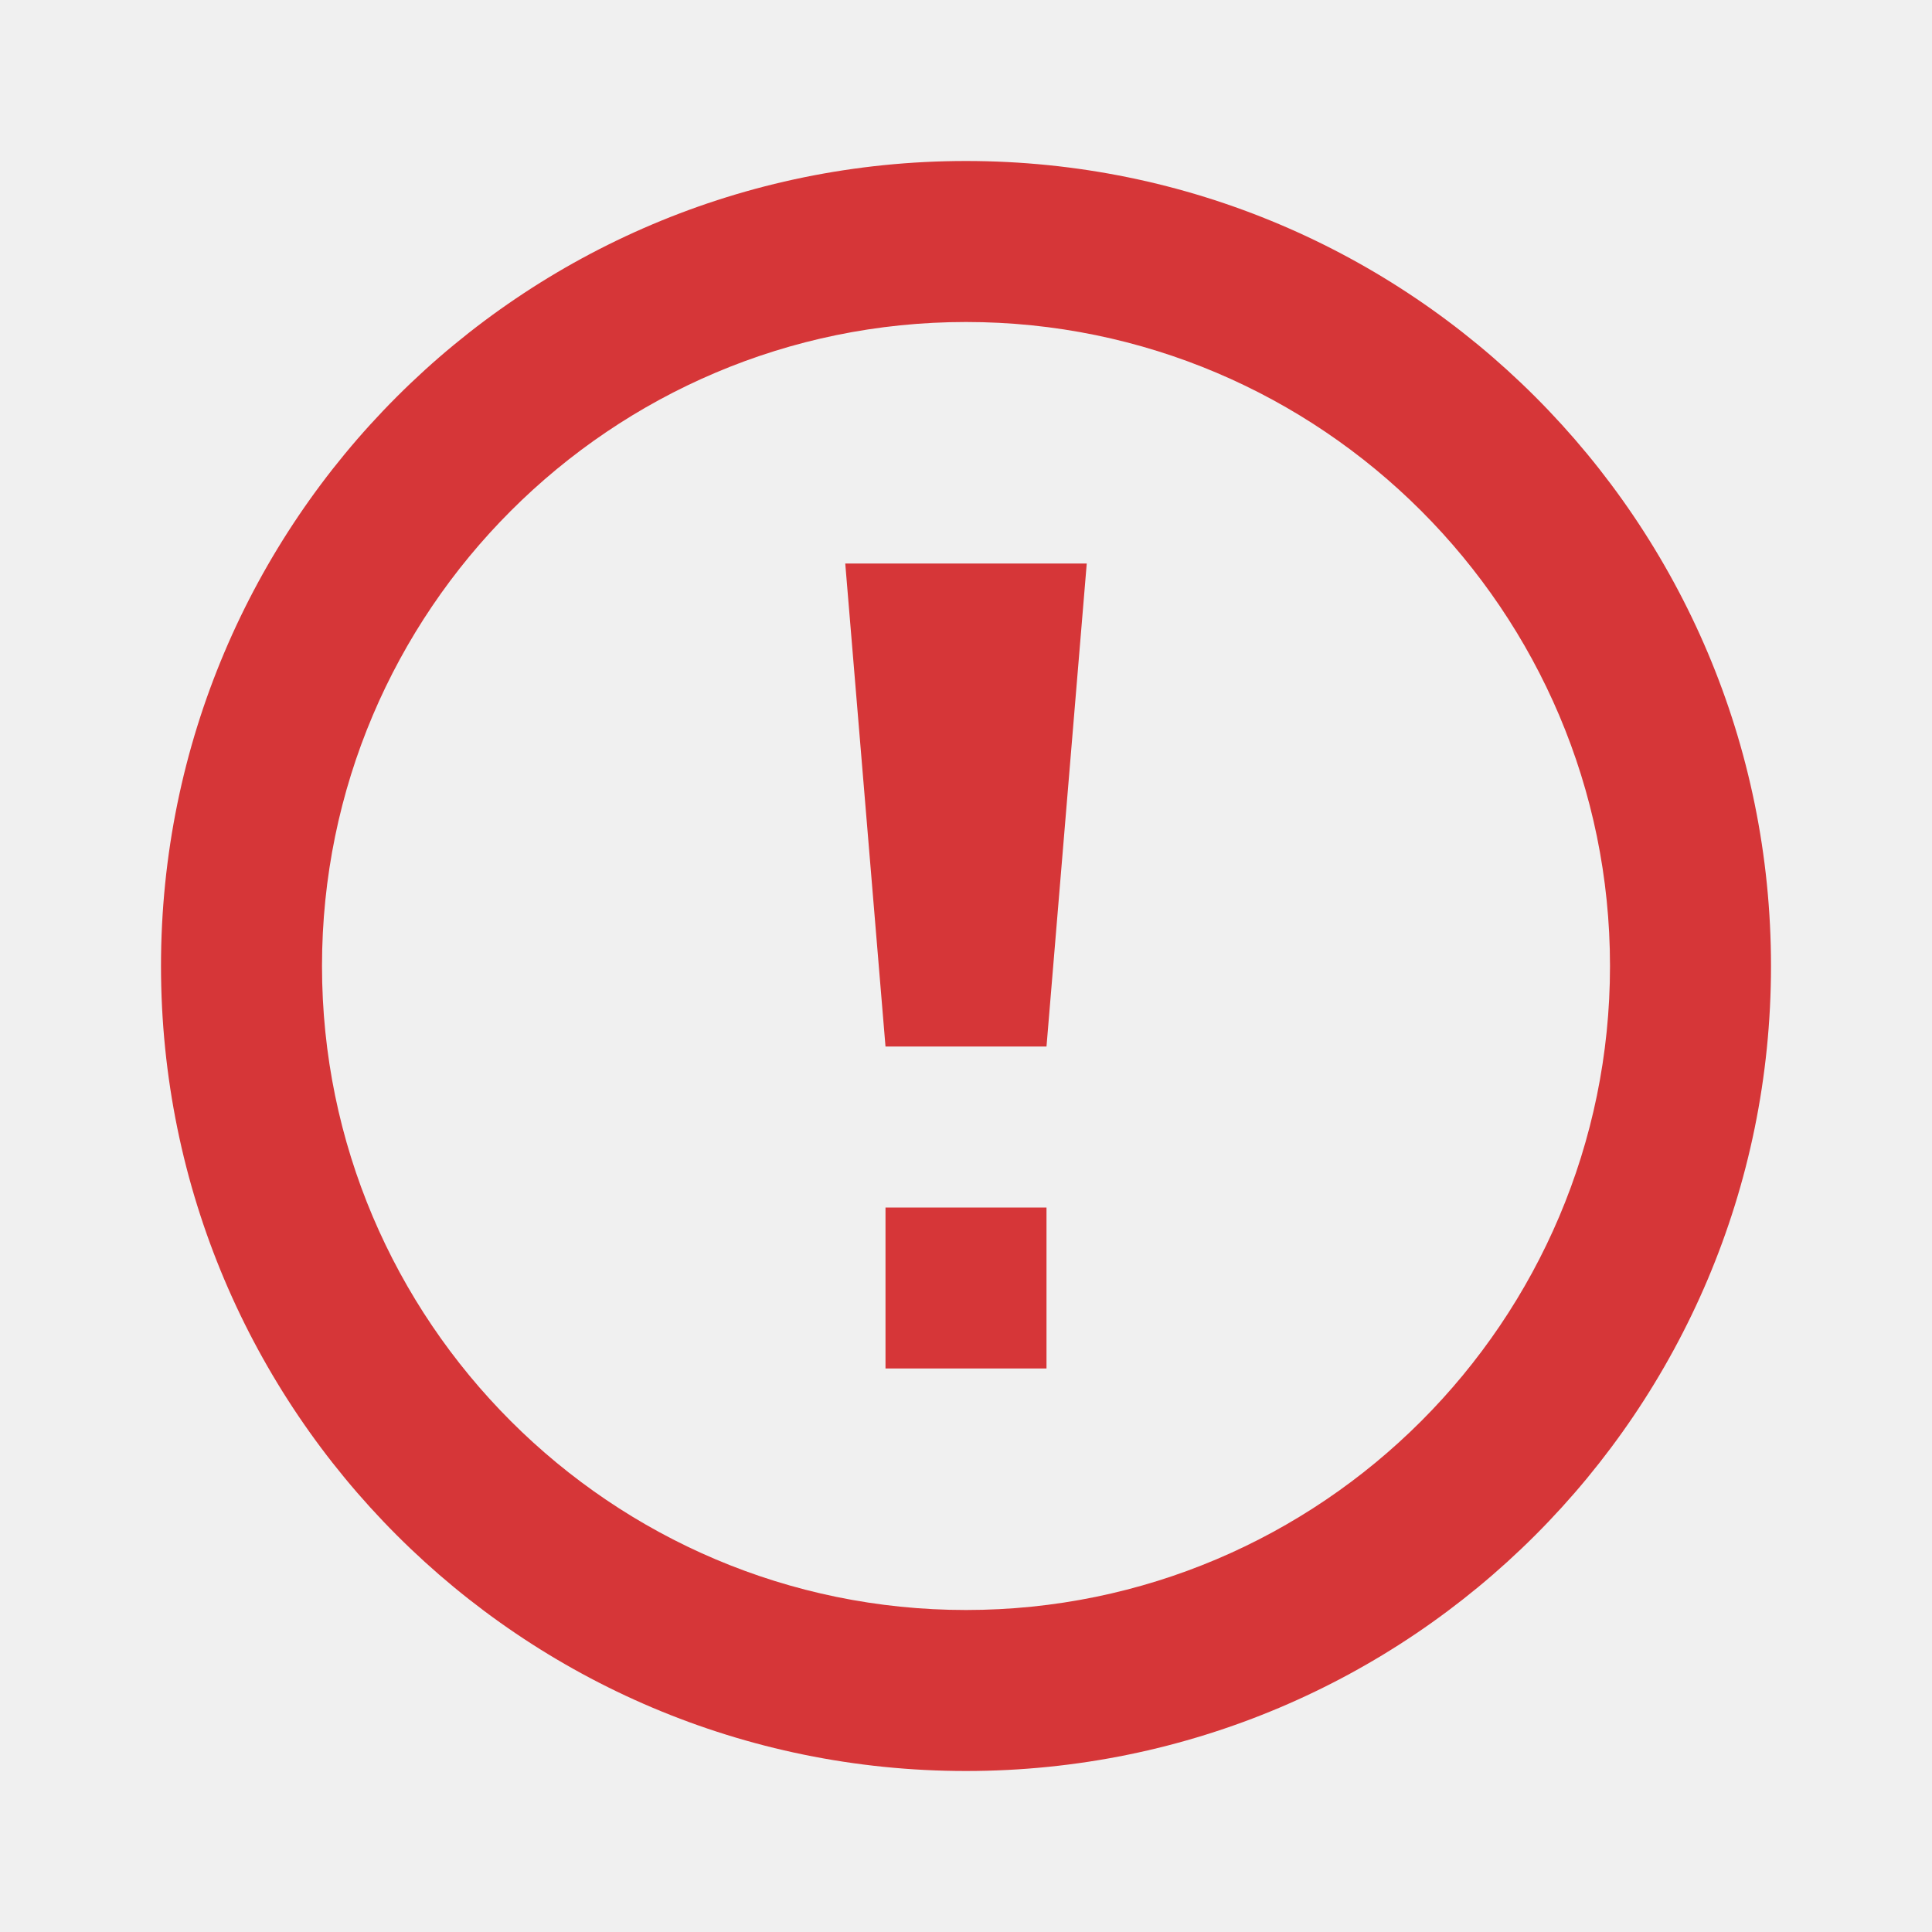
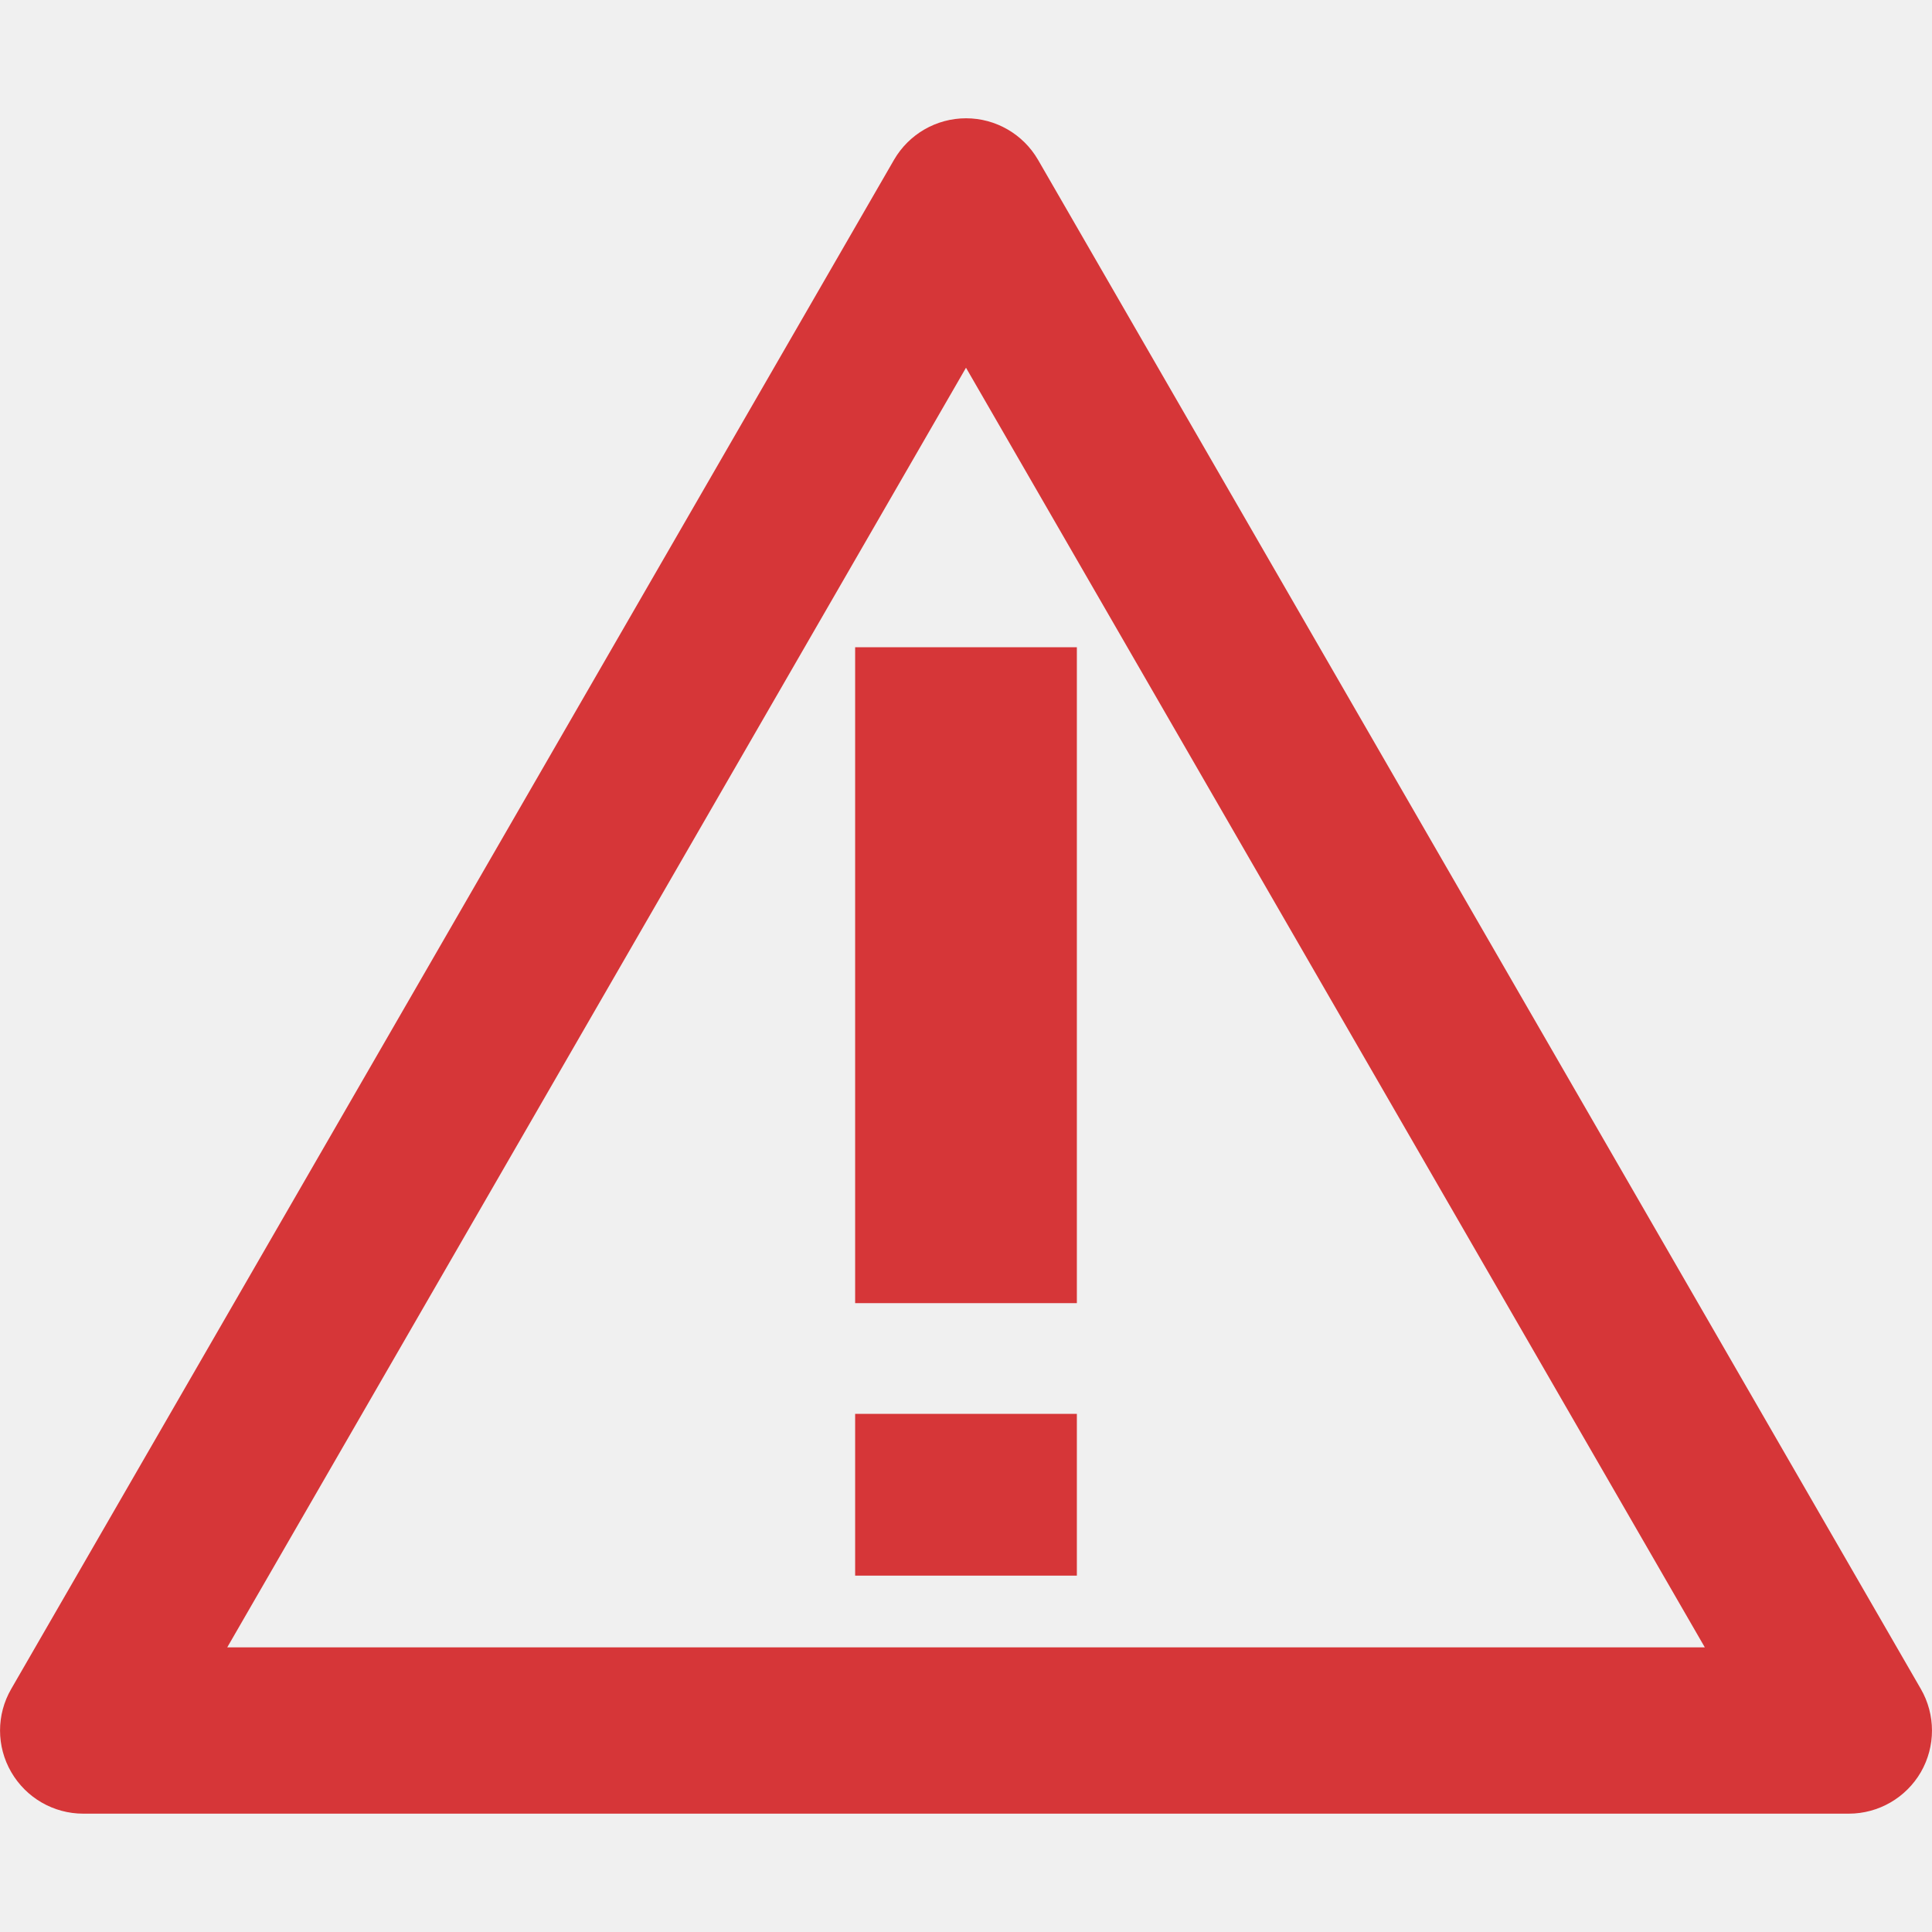
- <svg xmlns="http://www.w3.org/2000/svg" width="24" height="24" viewBox="0 0 24 24" fill="none">
-   <mask id="mask0_0_1300" style="mask-type:alpha" maskUnits="userSpaceOnUse" x="2" y="2" width="20" height="20">
-     <path fill-rule="evenodd" clip-rule="evenodd" d="M2 12C2 6.477 6.477 2 12 2C17.523 2 22 6.477 22 12C22 17.523 17.523 22 12 22C6.477 22 2 17.523 2 12ZM20 12C20 7.589 16.411 4 12 4C7.589 4 4 7.589 4 12C4 16.411 7.589 20 12 20C16.411 20 20 16.411 20 12ZM11 15V17H13V15H11ZM13.5 7L13 13H11L10.5 7H13.5Z" fill="white" />
-   </mask>
-   <g mask="url(#mask0_0_1300)">
-     <rect width="24" height="24" fill="#d63638" />
+ <svg xmlns="http://www.w3.org/2000/svg" fill="#d63638" version="1.1" id="Capa_1" width="24px" height="24px" viewBox="0 0 34.854 34.855" xml:space="preserve">
+   <g>
+     <path d="M34.653,30.47L18.727,2.884c-0.269-0.464-0.764-0.75-1.299-0.75c-0.537,0-1.031,0.286-1.3,0.75L0.202,30.47   c-0.269,0.464-0.269,1.036,0,1.5s0.763,0.75,1.299,0.75h31.853c0.535,0,1.031-0.286,1.3-0.75   C34.921,31.506,34.921,30.934,34.653,30.47z M4.099,29.72L17.427,6.634L30.756,29.72H4.099z M15.427,11.677h4V23.51h-4V11.677z    M15.427,25.507h4v2.919h-4V25.507z" />
  </g>
</svg>
